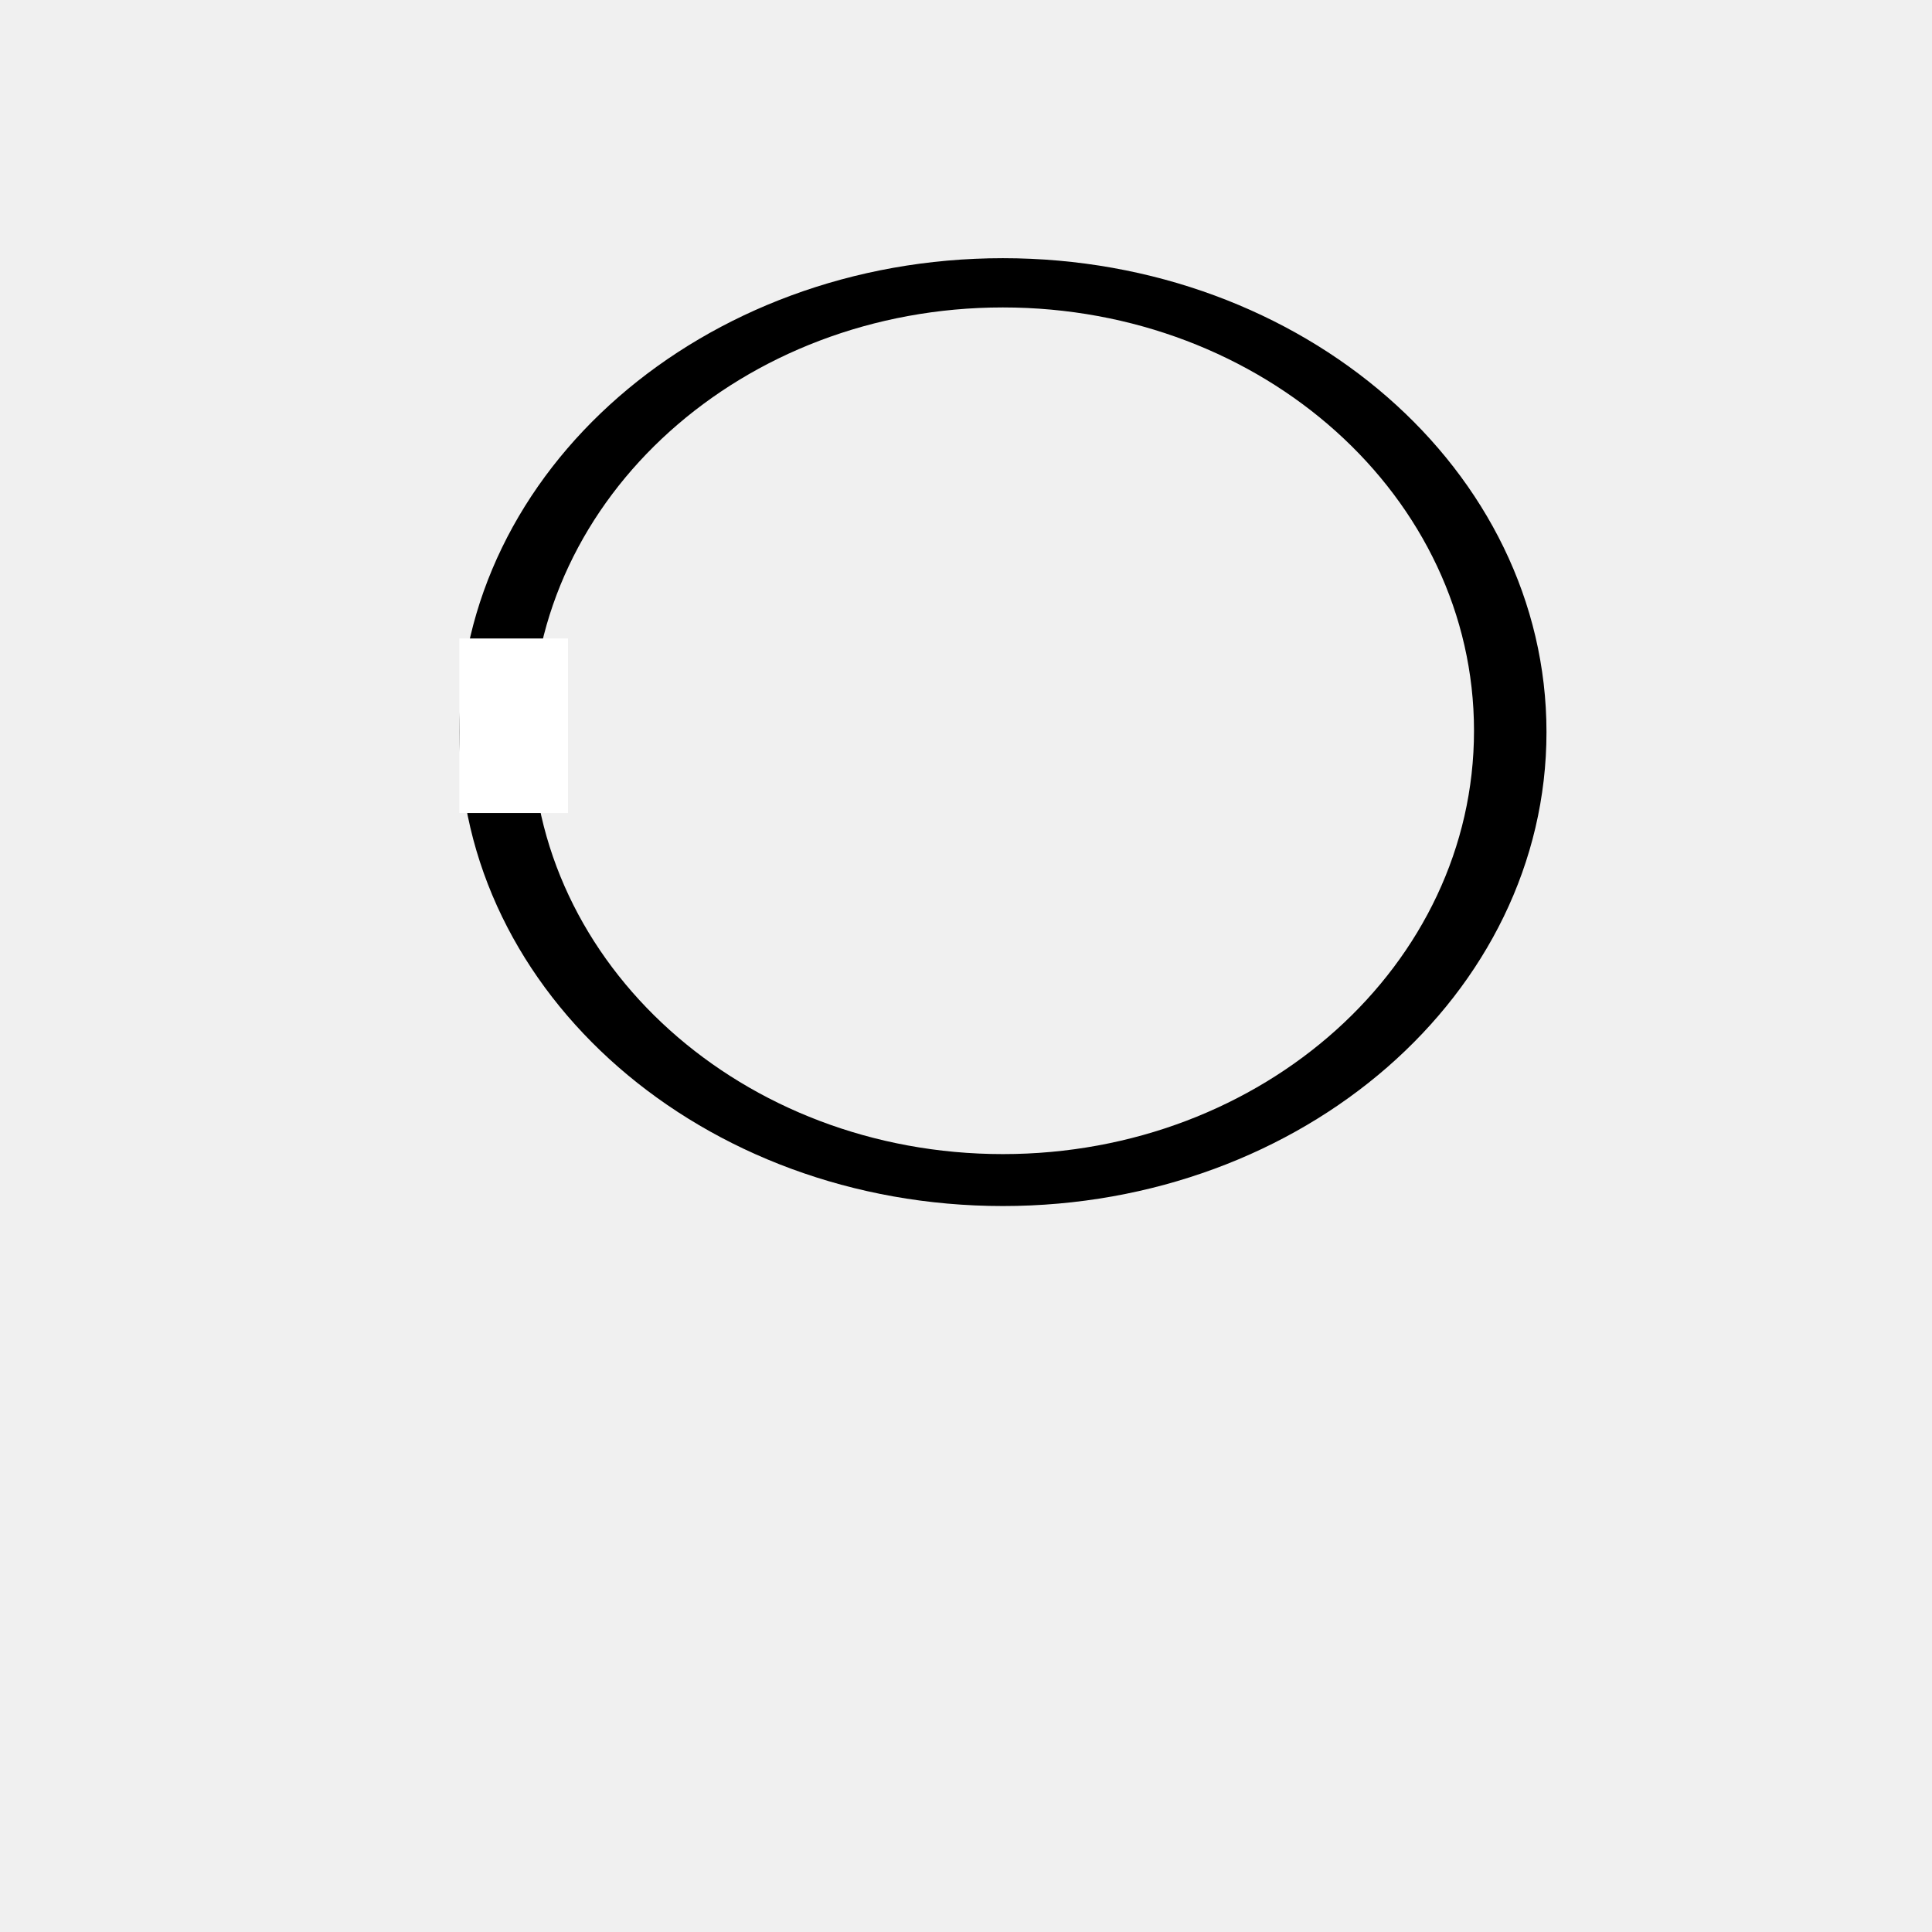
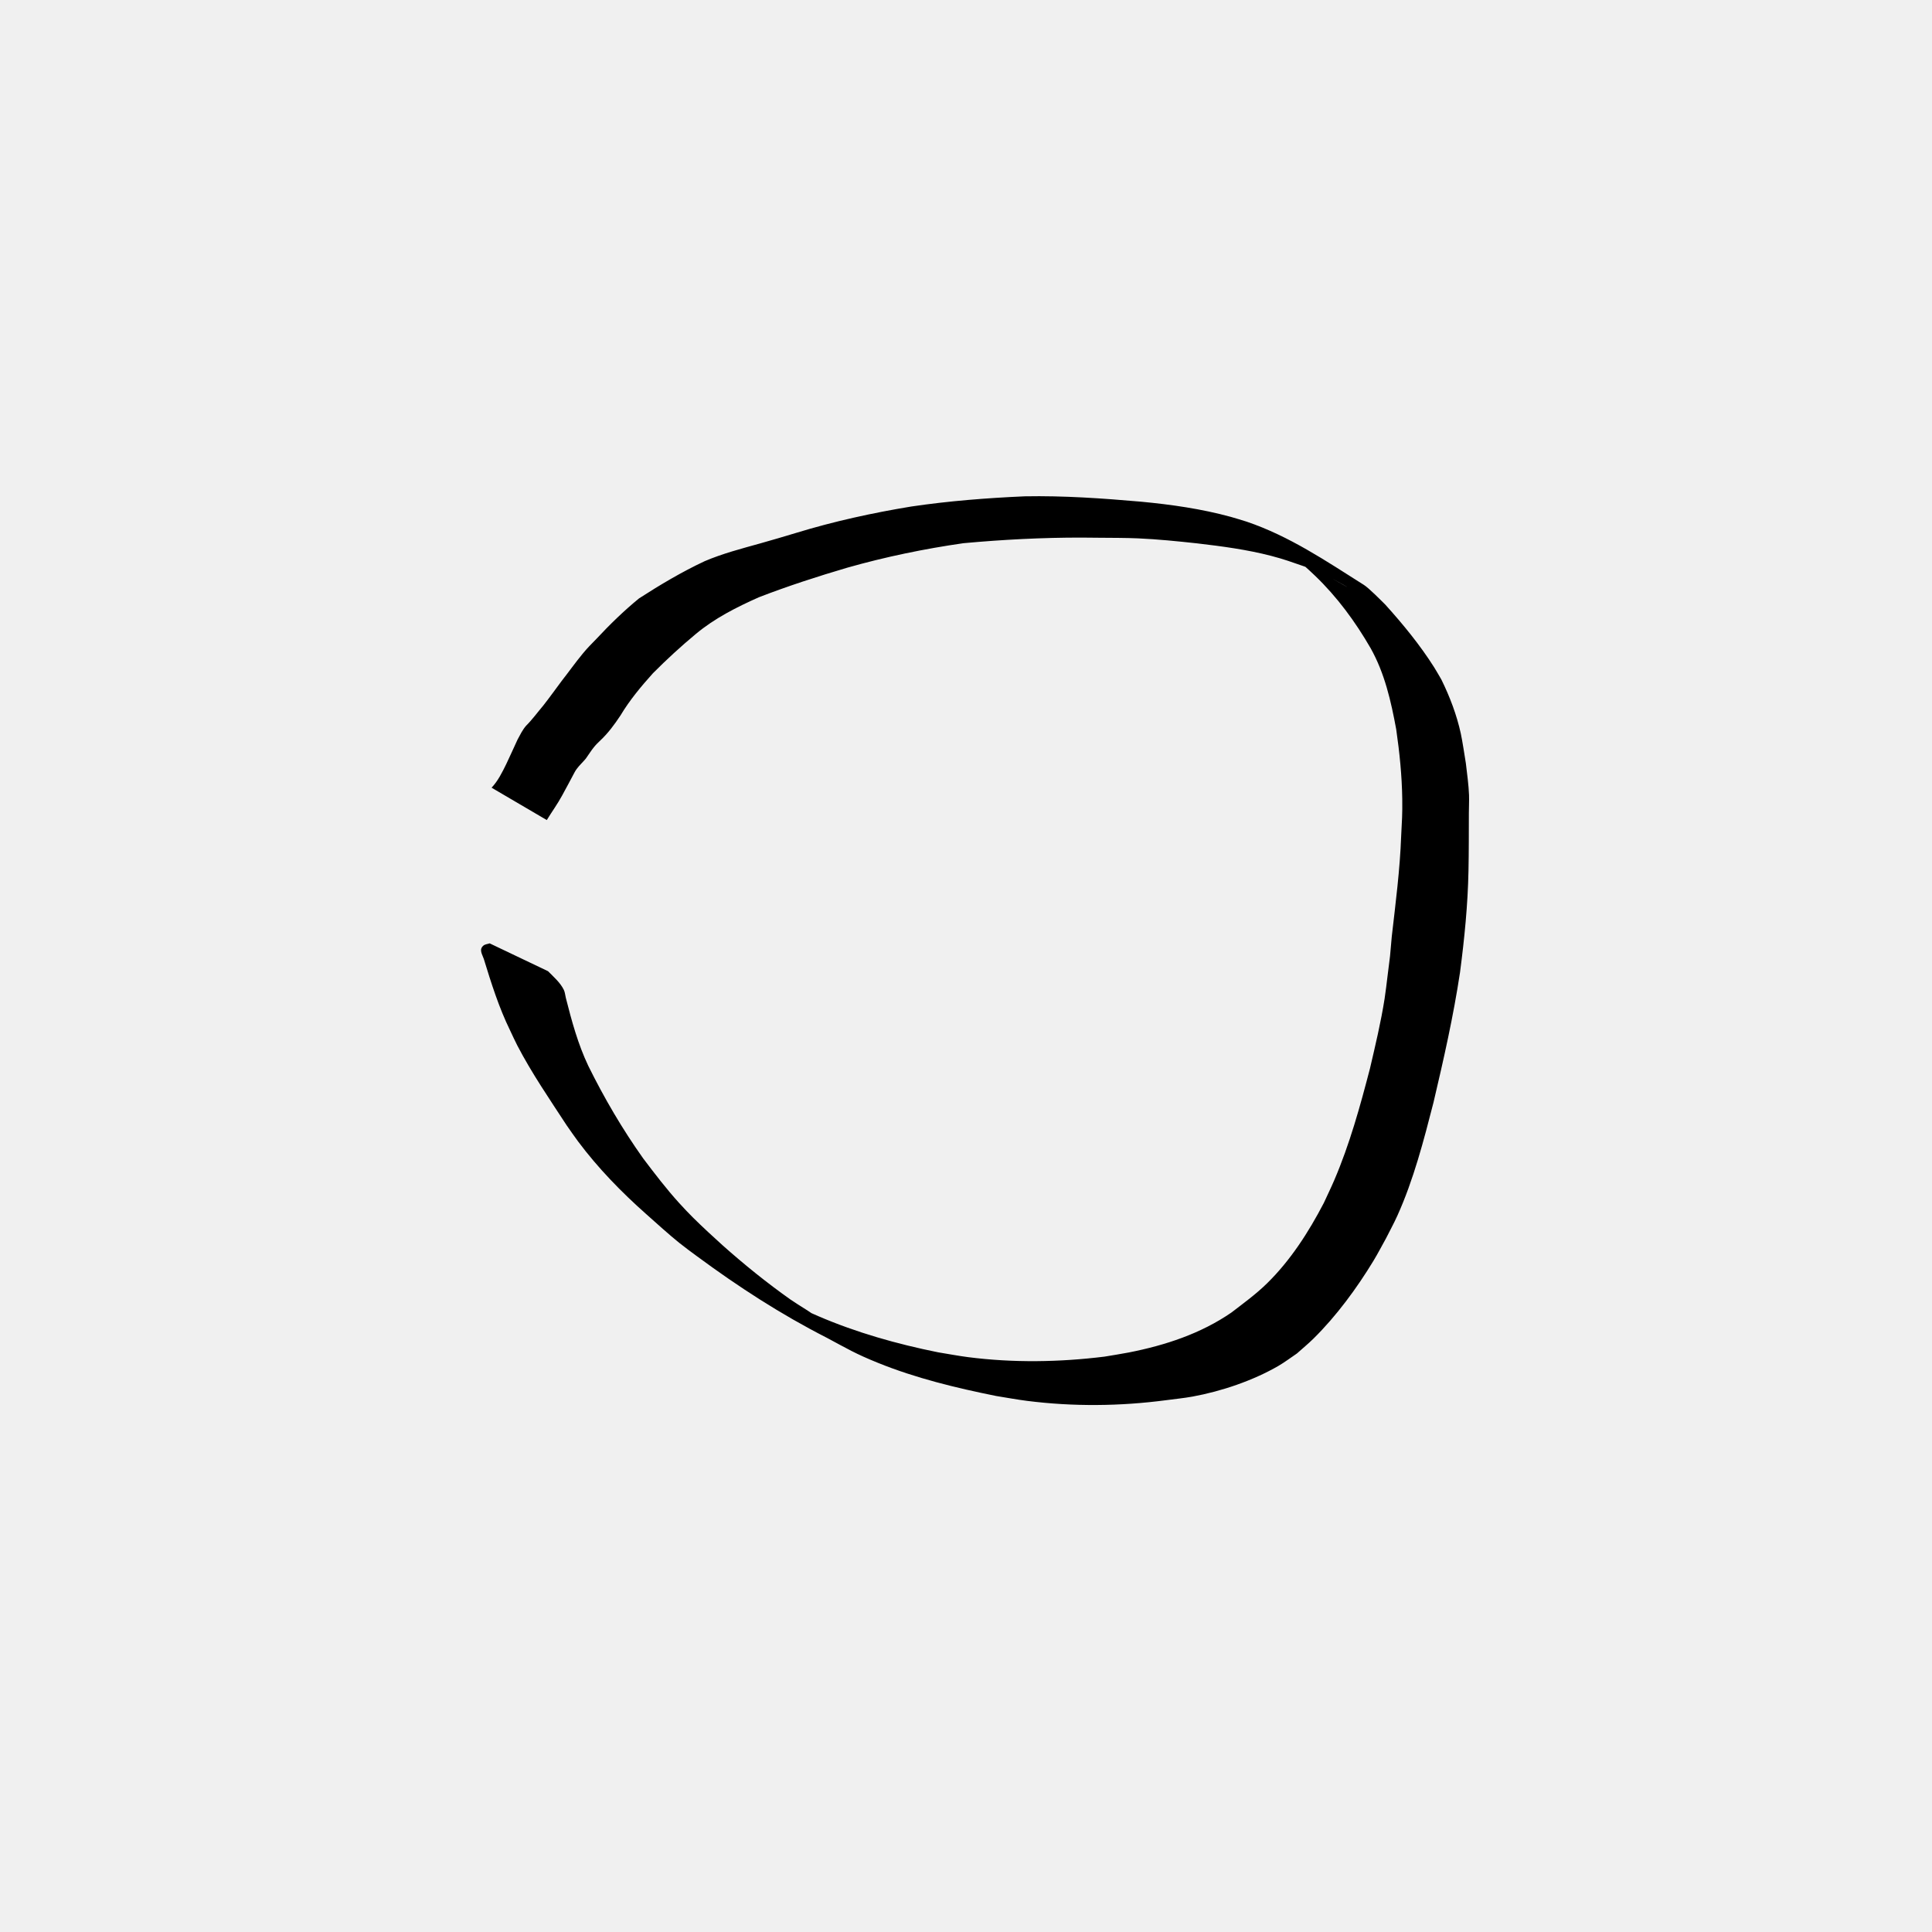
<svg xmlns="http://www.w3.org/2000/svg" width="1000" height="1000" viewBox="0 0 264.583 264.583" version="1.1" id="svg1">
  <defs id="defs1" />
-   <g id="layer1" transform="matrix(0.750303,0,0,0.7179604,38.08396,6.863903)">
-     <path id="path8" style="fill:#000000;stroke:none;stroke-width:5.165" d="m 132.292,39.687 a 99.219,90.399 0 0 0 -99.219,90.399 99.219,90.399 0 0 0 99.219,90.4 99.219,90.399 0 0 0 99.219,-90.4 99.219,90.399 0 0 0 -99.219,-90.399 z m 0,9.395 a 85.99,80.748 0 0 1 85.99,80.748 85.99,80.748 0 0 1 -85.99,80.749 85.99,80.748 0 0 1 -85.99,-80.749 85.99,80.748 0 0 1 85.99,-80.748 z" />
-   </g>
-   <rect style="fill:#ffffff;stroke:none;stroke-width:2.442" id="rect1" width="14.889" height="23.903" x="62.899" y="87.439" />
+   <path style="fill:#000000;stroke-width:0.265" id="path1" d="m 74.882,112.306 c 0.683,-1.127 1.46,-2.181 2.089,-3.343 0.591,-1.071 1.162,-2.153 1.735,-3.233 0.33,-0.596 0.809,-1.057 1.263,-1.548 0.089,-0.103 0.187,-0.199 0.268,-0.308 0.379,-0.518 0.704,-1.071 1.114,-1.569 0.327,-0.397 0.516,-0.563 0.882,-0.921 1.067,-1.001 1.934,-2.19 2.74,-3.403 1.254,-2.098 2.814,-3.963 4.441,-5.776 1.872,-1.882 3.833,-3.686 5.875,-5.383 2.572,-2.151 5.602,-3.679 8.65,-5.034 3.967,-1.533 8.014,-2.844 12.092,-4.045 5.226,-1.482 10.54,-2.583 15.913,-3.354 5.388,-0.492 10.793,-0.777 16.204,-0.767 0.778,0.007 1.557,0.015 2.335,0.021 1.592,0.013 3.732,0.011 5.315,0.081 2.735,0.12 5.46,0.397 8.181,0.693 3.394,0.399 6.8,0.849 10.113,1.71 1.78,0.463 2.817,0.855 4.548,1.45 1.699,0.69 2.363,0.913 3.977,1.752 0.588,0.306 2.308,1.301 1.728,0.981 -2.405,-1.326 -4.738,-2.79 -7.204,-4 -0.58,-0.284 1.024,0.787 1.514,1.208 0.494,0.424 0.956,0.884 1.434,1.325 3.033,2.909 5.522,6.298 7.616,9.928 1.93,3.437 2.795,7.273 3.503,11.11 0.456,3.148 0.782,6.334 0.827,9.518 0.03,2.168 -0.043,2.969 -0.149,5.108 -0.167,4.606 -0.763,9.179 -1.286,13.753 -0.295,3.326 -0.148,2.031 -0.581,5.422 -0.131,1.03 -0.241,2.064 -0.402,3.09 -0.504,3.211 -1.262,6.378 -1.999,9.54 -1.35,5.19 -2.785,10.398 -4.905,15.337 -0.449,1.046 -0.95,2.068 -1.424,3.103 -2.083,3.992 -4.561,7.861 -7.799,11.028 -1.503,1.47 -3.189,2.691 -4.849,3.968 -4.207,2.898 -9.082,4.494 -14.058,5.471 -1.107,0.217 -2.224,0.38 -3.336,0.57 -6.185,0.762 -12.478,0.863 -18.667,0.068 -1.383,-0.178 -2.754,-0.443 -4.131,-0.665 -5.598,-1.131 -11.157,-2.693 -16.411,-4.959 -3.256,-1.404 -4,-1.936 -7.046,-3.668 2.022,1.112 3.948,2.422 6.067,3.335 1.038,0.447 -1.87,-1.271 -2.792,-1.923 -3.261,-2.307 -6.308,-4.768 -9.292,-7.42 -0.674,-0.618 -1.355,-1.228 -2.023,-1.854 -1.536,-1.44 -2.51,-2.376 -3.918,-3.925 -1.772,-1.95 -3.363,-4.037 -4.952,-6.136 -2.849,-4.007 -5.332,-8.258 -7.511,-12.662 -1.413,-2.972 -2.276,-6.146 -3.081,-9.323 -0.093,-0.369 -0.112,-0.766 -0.28,-1.108 -0.488,-0.994 -1.405,-1.782 -2.157,-2.545 0,0 -7.994,-3.813 -7.994,-3.813 v 0 c -0.285,0.101 -0.622,0.11 -0.854,0.304 -0.658,0.549 -0.147,1.223 0.048,1.819 1.022,3.331 2.072,6.67 3.607,9.807 0.329,0.687 0.636,1.386 0.988,2.062 1.978,3.8 4.421,7.35 6.757,10.931 0.518,0.731 1.018,1.476 1.555,2.194 2.741,3.667 5.951,6.964 9.374,9.995 1.309,1.165 3.124,2.81 4.487,3.902 0.801,0.642 1.631,1.247 2.457,1.856 5.64,4.161 11.451,7.932 17.739,11.138 2.878,1.537 3.91,2.181 6.994,3.431 5.205,2.11 10.719,3.44 16.208,4.547 1.416,0.224 2.826,0.492 4.248,0.671 6.33,0.799 12.733,0.737 19.055,-0.098 1.195,-0.163 2.397,-0.275 3.584,-0.49 3.95,-0.718 8.282,-2.185 11.764,-4.2 0.882,-0.511 1.693,-1.136 2.539,-1.703 0.755,-0.677 1.542,-1.32 2.264,-2.031 3.141,-3.096 5.946,-6.913 8.229,-10.678 0.606,-1 1.141,-2.042 1.711,-3.062 0.518,-1.035 1.079,-2.05 1.555,-3.105 2.22,-4.918 3.604,-10.277 4.942,-15.486 1.392,-5.906 2.733,-11.825 3.636,-17.829 0.604,-4.621 1.071,-9.257 1.159,-13.921 0.055,-2.626 0.044,-5.248 0.052,-7.875 0.002,-0.834 0.05,-1.667 0.023,-2.501 -0.042,-1.274 -0.283,-3.069 -0.433,-4.332 -0.156,-0.978 -0.478,-3.09 -0.691,-4.068 -0.558,-2.563 -1.5,-5.037 -2.653,-7.388 -0.333,-0.565 -0.649,-1.14 -0.999,-1.694 -1.945,-3.072 -4.262,-5.892 -6.692,-8.588 -0.583,-0.573 -2.236,-2.26 -2.937,-2.702 -5.28,-3.334 -10.196,-6.669 -16.044,-8.656 -0.719,-0.217 -1.432,-0.453 -2.156,-0.652 -4.014,-1.101 -8.155,-1.689 -12.291,-2.082 -5.301,-0.464 -10.62,-0.837 -15.944,-0.737 -5.191,0.228 -10.391,0.635 -15.531,1.395 -5.319,0.873 -10.597,2.03 -15.755,3.606 -1.829,0.545 -3.107,0.935 -4.938,1.446 -2.565,0.716 -5.158,1.387 -7.614,2.436 -3.127,1.465 -6.088,3.227 -8.989,5.097 -2.08,1.702 -4.007,3.579 -5.839,5.545 -0.778,0.803 -1.164,1.168 -1.865,2.014 -1.001,1.207 -1.908,2.496 -2.876,3.728 -0.845,1.128 -1.659,2.276 -2.531,3.383 -0.784,0.923 -1.493,1.908 -2.351,2.764 -0.496,0.567 -0.808,1.23 -1.168,1.889 -0.522,1.107 -1.005,2.231 -1.538,3.333 -0.562,1.148 -1.14,2.33 -2.023,3.268 z" />
</svg>
